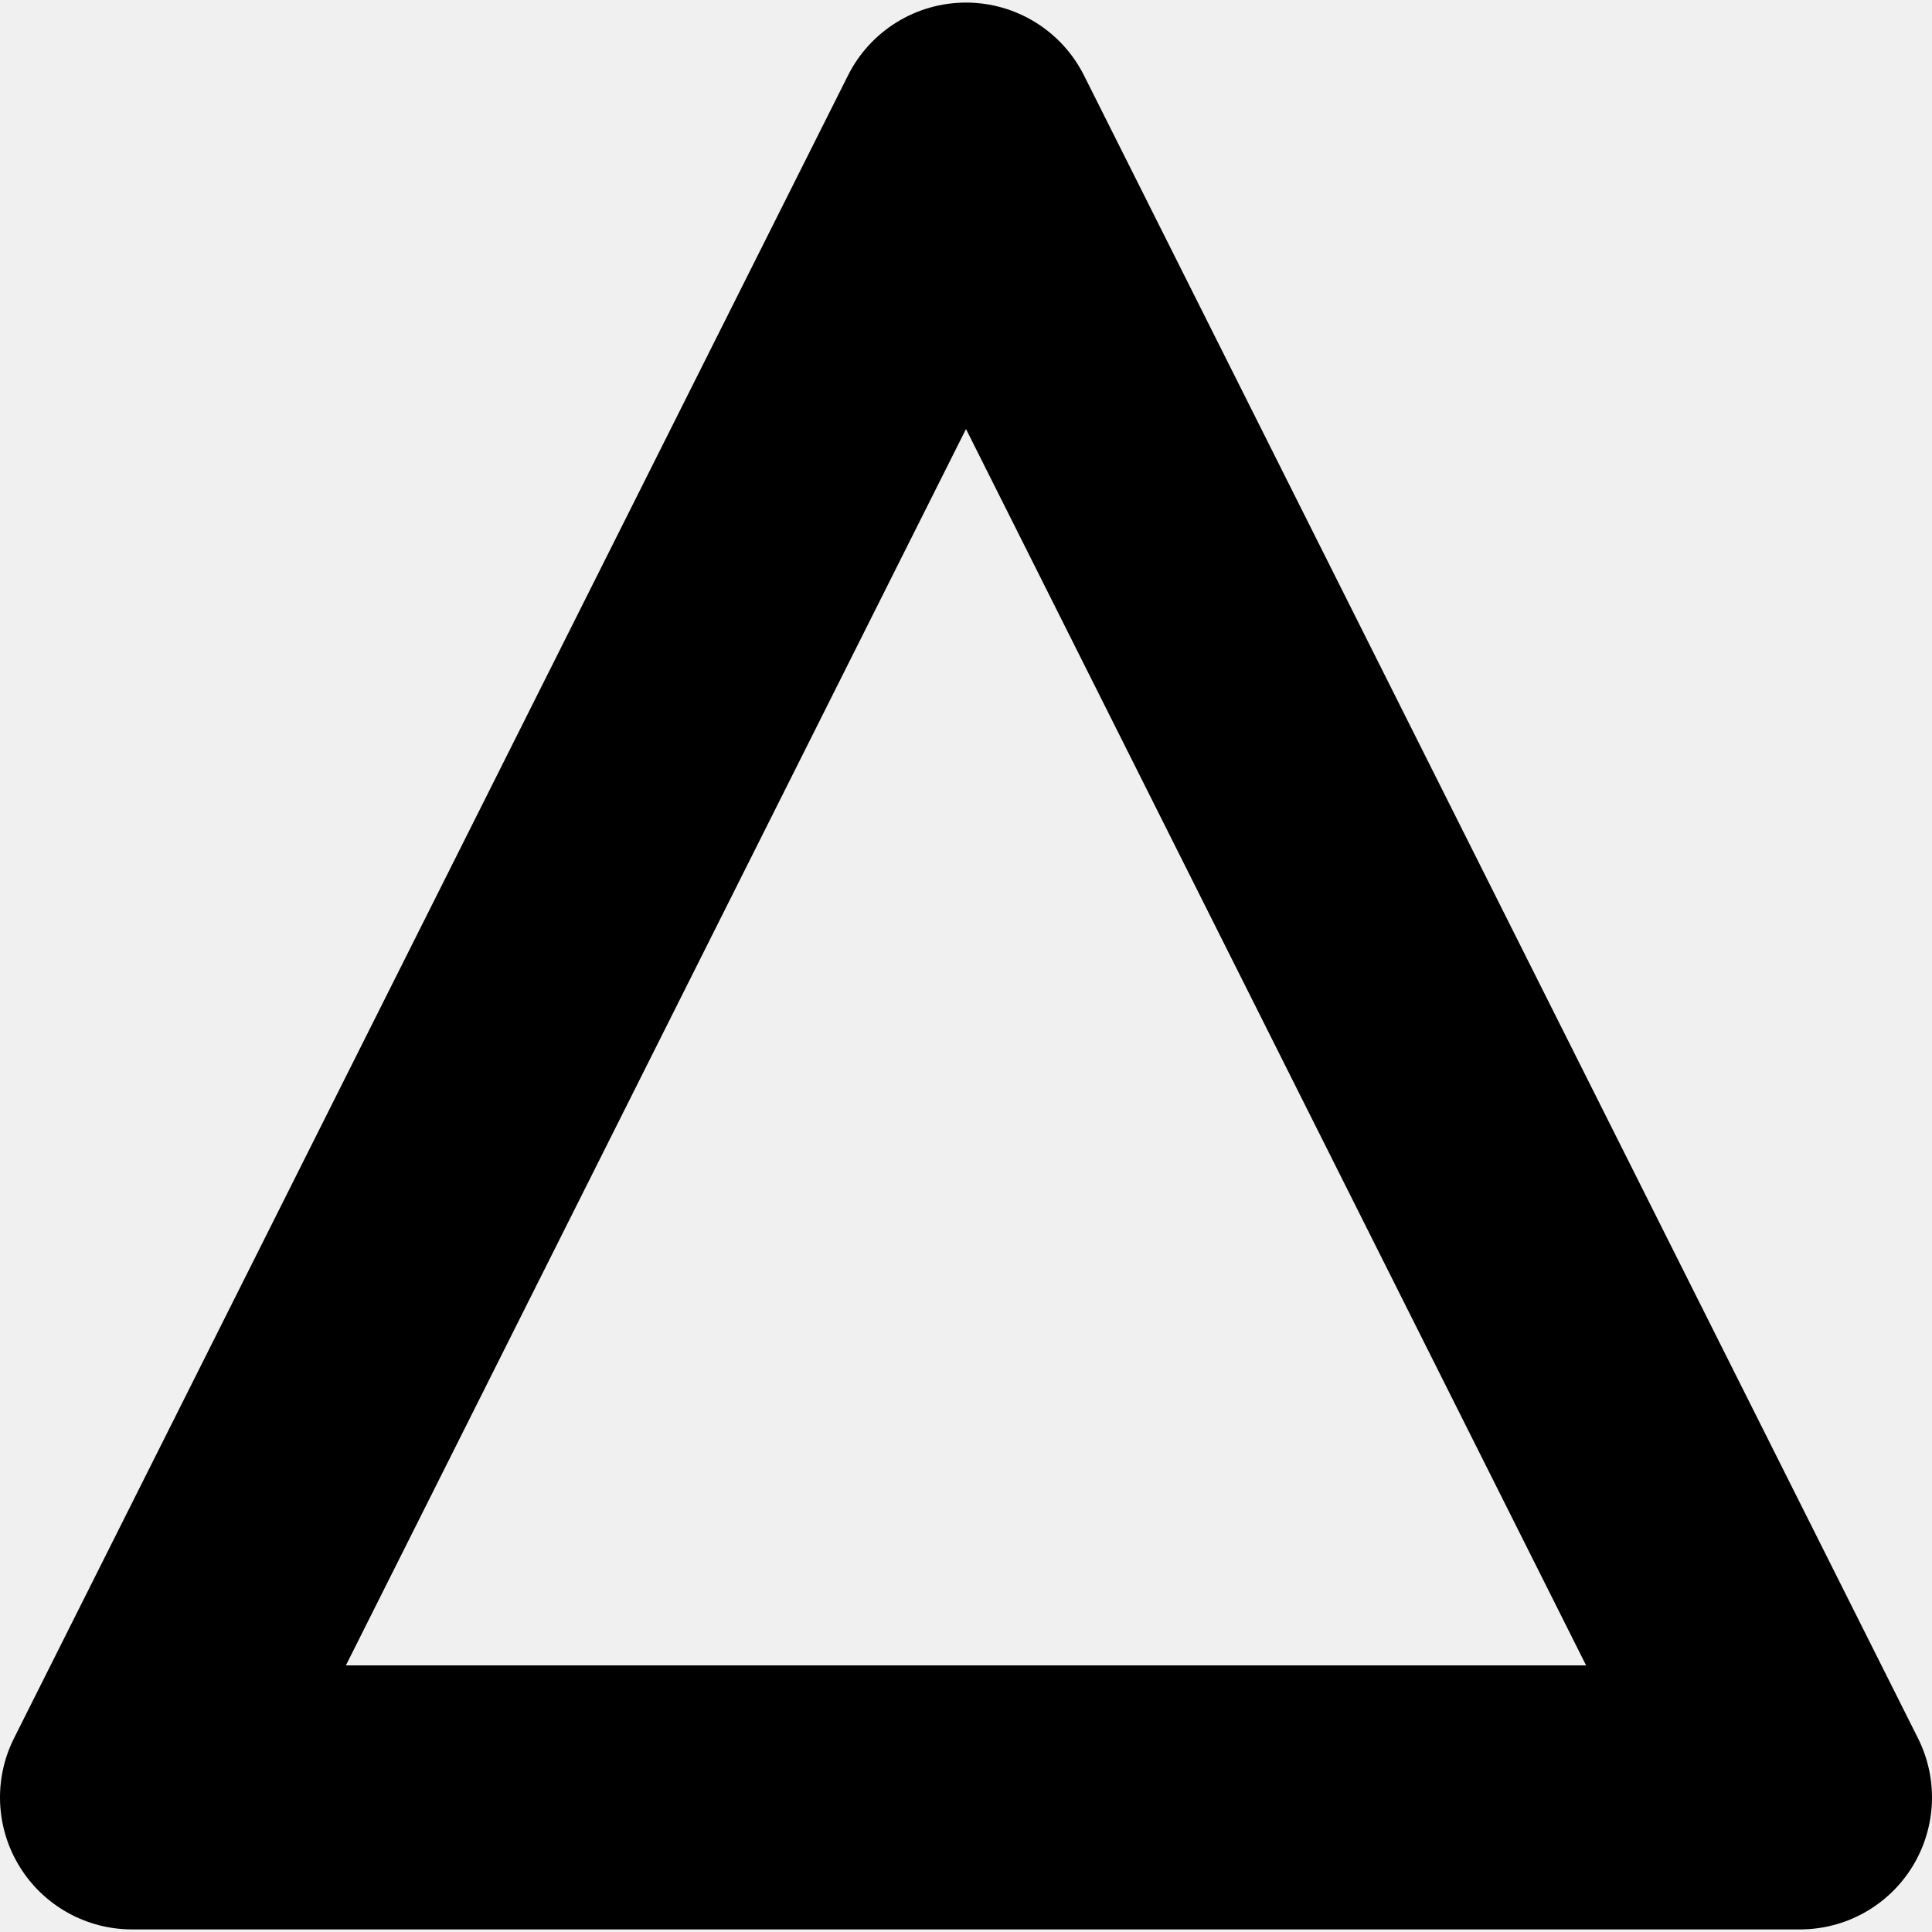
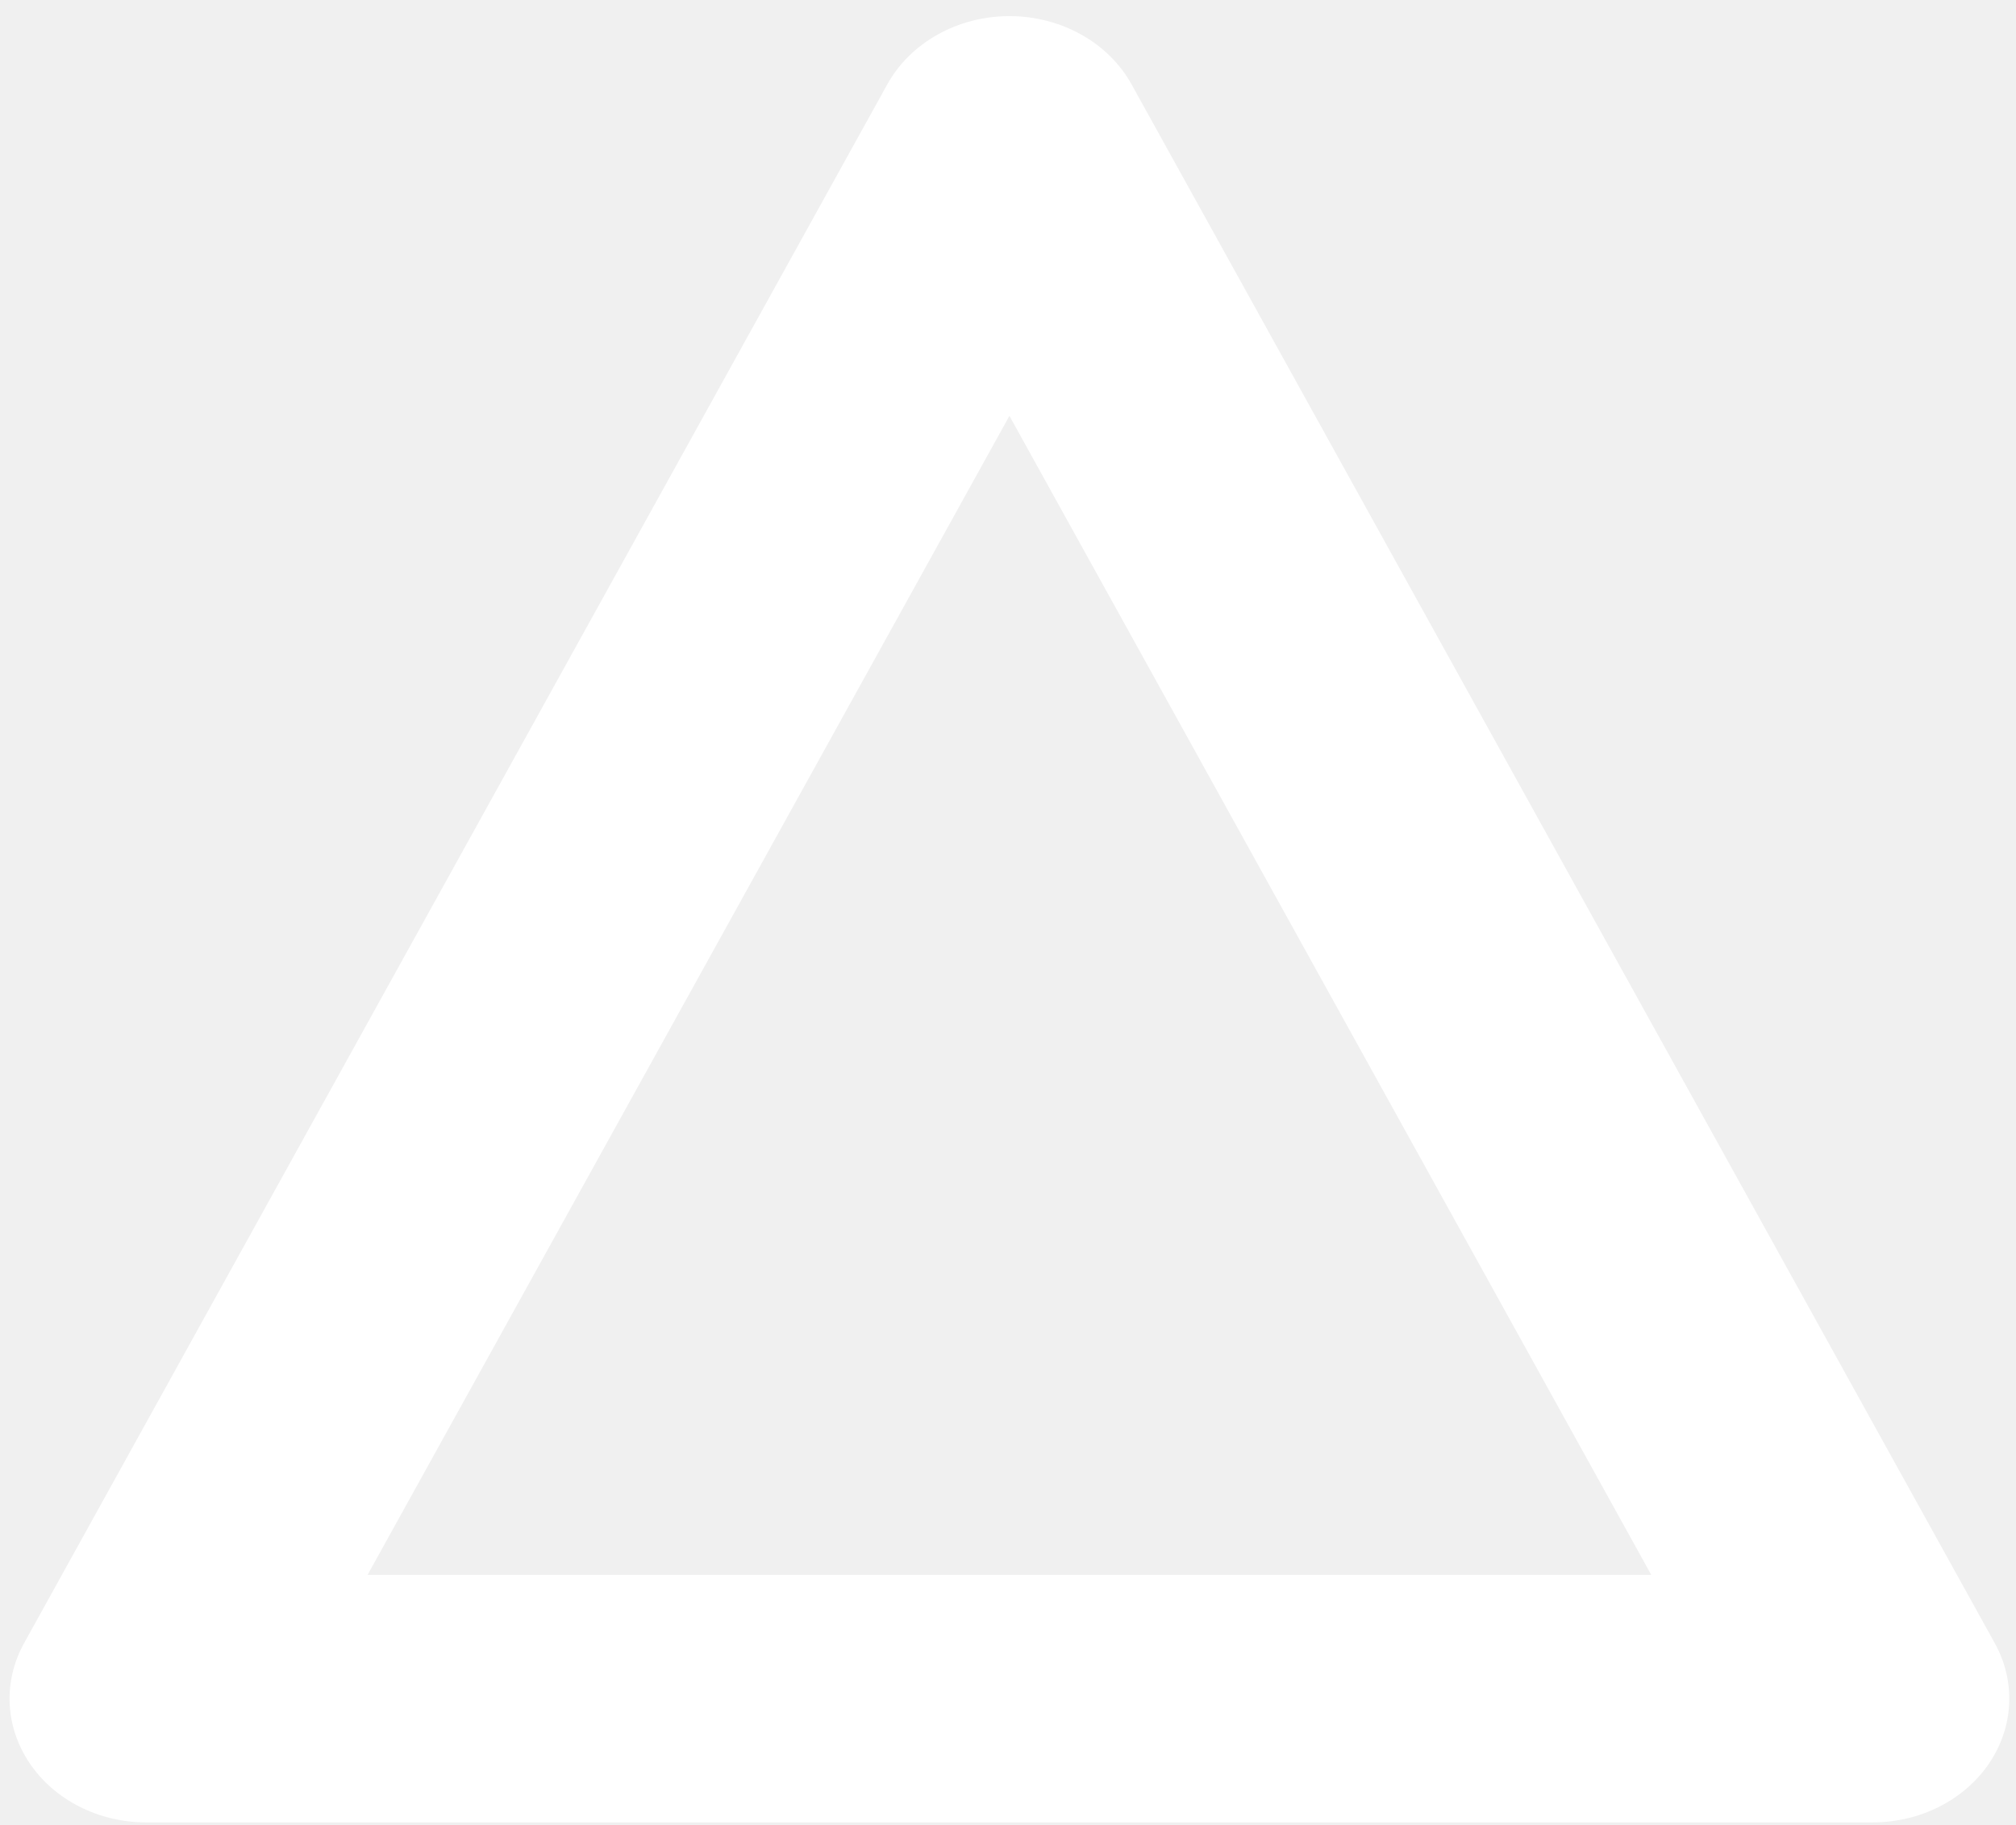
- <svg xmlns="http://www.w3.org/2000/svg" version="1.1" id="Capa_1" x="0px" y="0px" viewBox="0 0 292.715 292.715" style="enable-background:new 0 0 292.715 292.715;" xml:space="preserve">
-   <g>
-     <path d="M272.715,292.324H20c-6.936,0-13.377-3.594-17.019-9.496c-3.643-5.902-3.968-13.271-0.857-19.471L128.48,11.424   c3.392-6.763,10.311-11.033,17.877-11.033c7.566,0,14.485,4.27,17.877,11.033l126.357,251.933c3.11,6.2,2.785,13.568-0.857,19.471   C286.092,288.73,279.65,292.324,272.715,292.324z M52.405,252.324H240.31L146.357,65.001L52.405,252.324z" />
+ <svg xmlns="http://www.w3.org/2000/svg" width="137" height="124" viewBox="0 0 137 124" fill="none">
+   <g clip-path="url(#clip0)">
+     <path d="M127.259 123.836H9.935C6.715 123.836 3.725 122.325 2.034 119.843C0.343 117.362 0.192 114.263 1.636 111.657L60.297 5.733C61.872 2.89 65.084 1.095 68.597 1.095C72.109 1.095 75.322 2.89 76.897 5.733L135.558 111.657C137.002 114.263 136.851 117.361 135.16 119.843C133.469 122.325 130.479 123.836 127.259 123.836ZM24.979 107.018H112.215L68.597 28.259L24.979 107.018Z" fill="white" />
  </g>
-   <g>
- </g>
-   <g>
- </g>
-   <g>
- </g>
-   <g>
- </g>
-   <g>
- </g>
-   <g>
- </g>
-   <g>
- </g>
-   <g>
- </g>
-   <g>
- </g>
-   <g>
- </g>
-   <g>
- </g>
-   <g>
- </g>
-   <g>
- </g>
-   <g>
- </g>
-   <g>
- </g>
+   <defs>
+     <clipPath id="clip0">
+       <rect x="0.65" y="0.93" width="135.894" height="123.07" fill="white" />
+     </clipPath>
+   </defs>
</svg>
